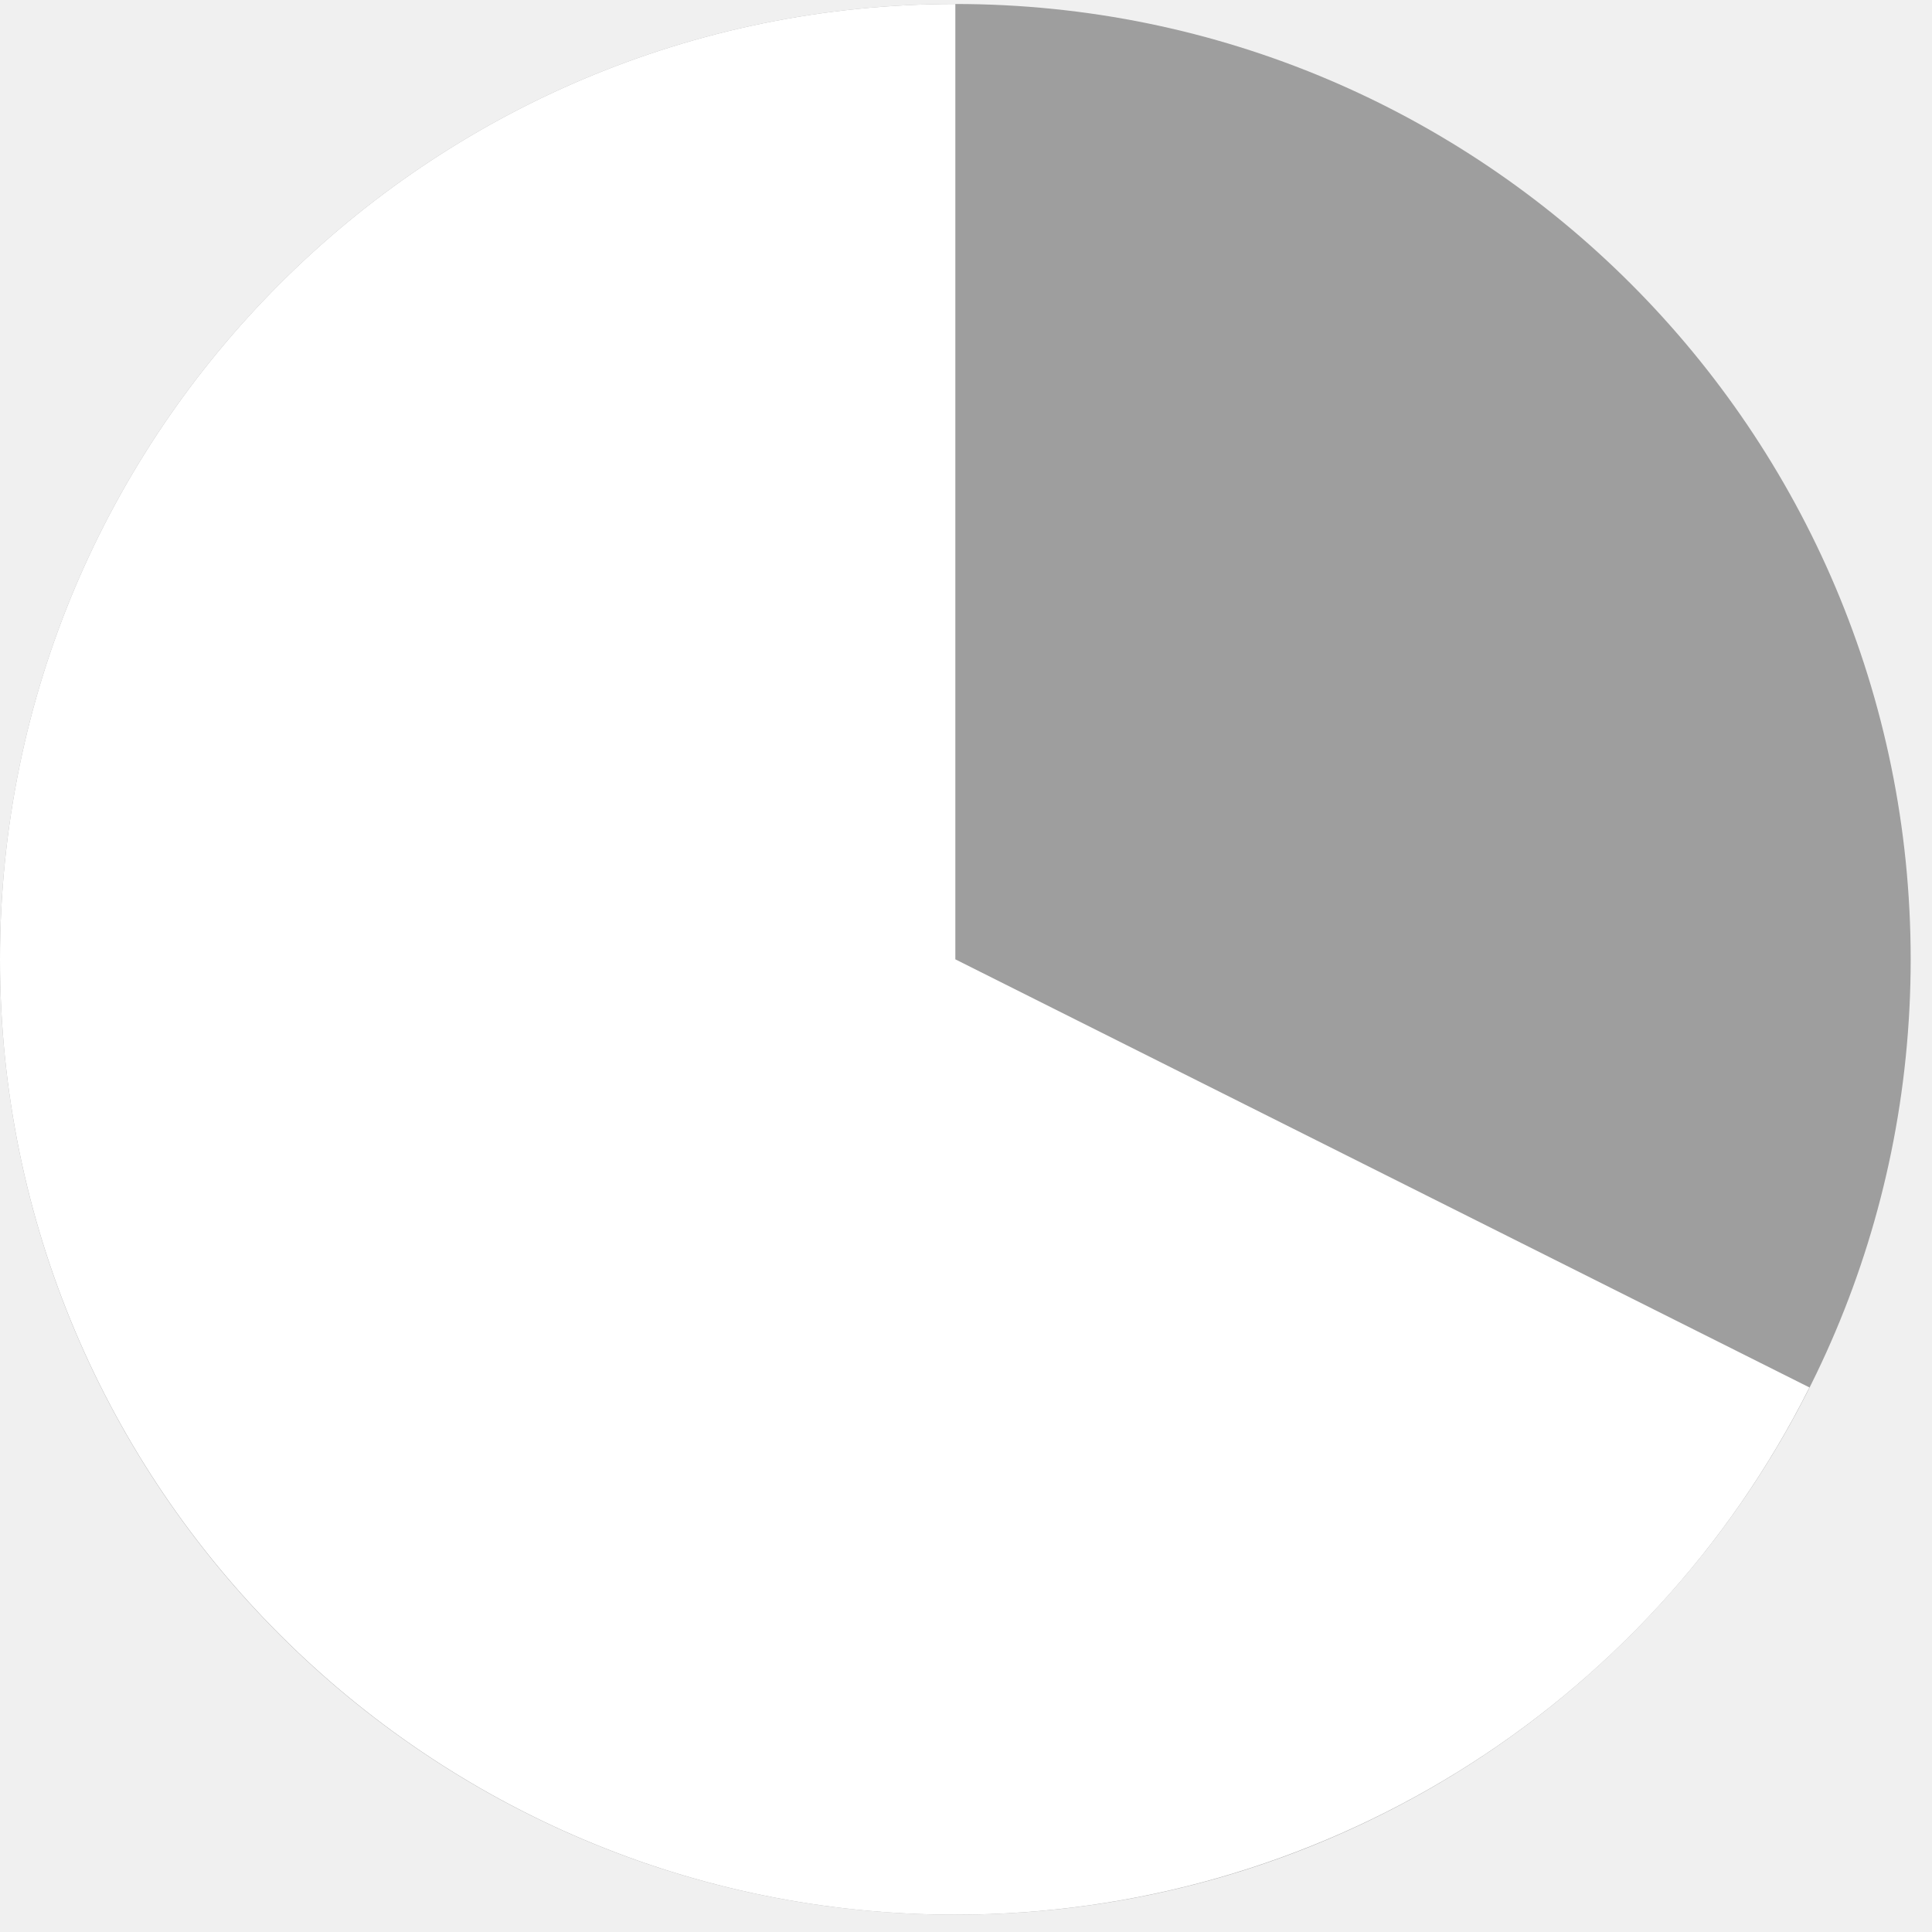
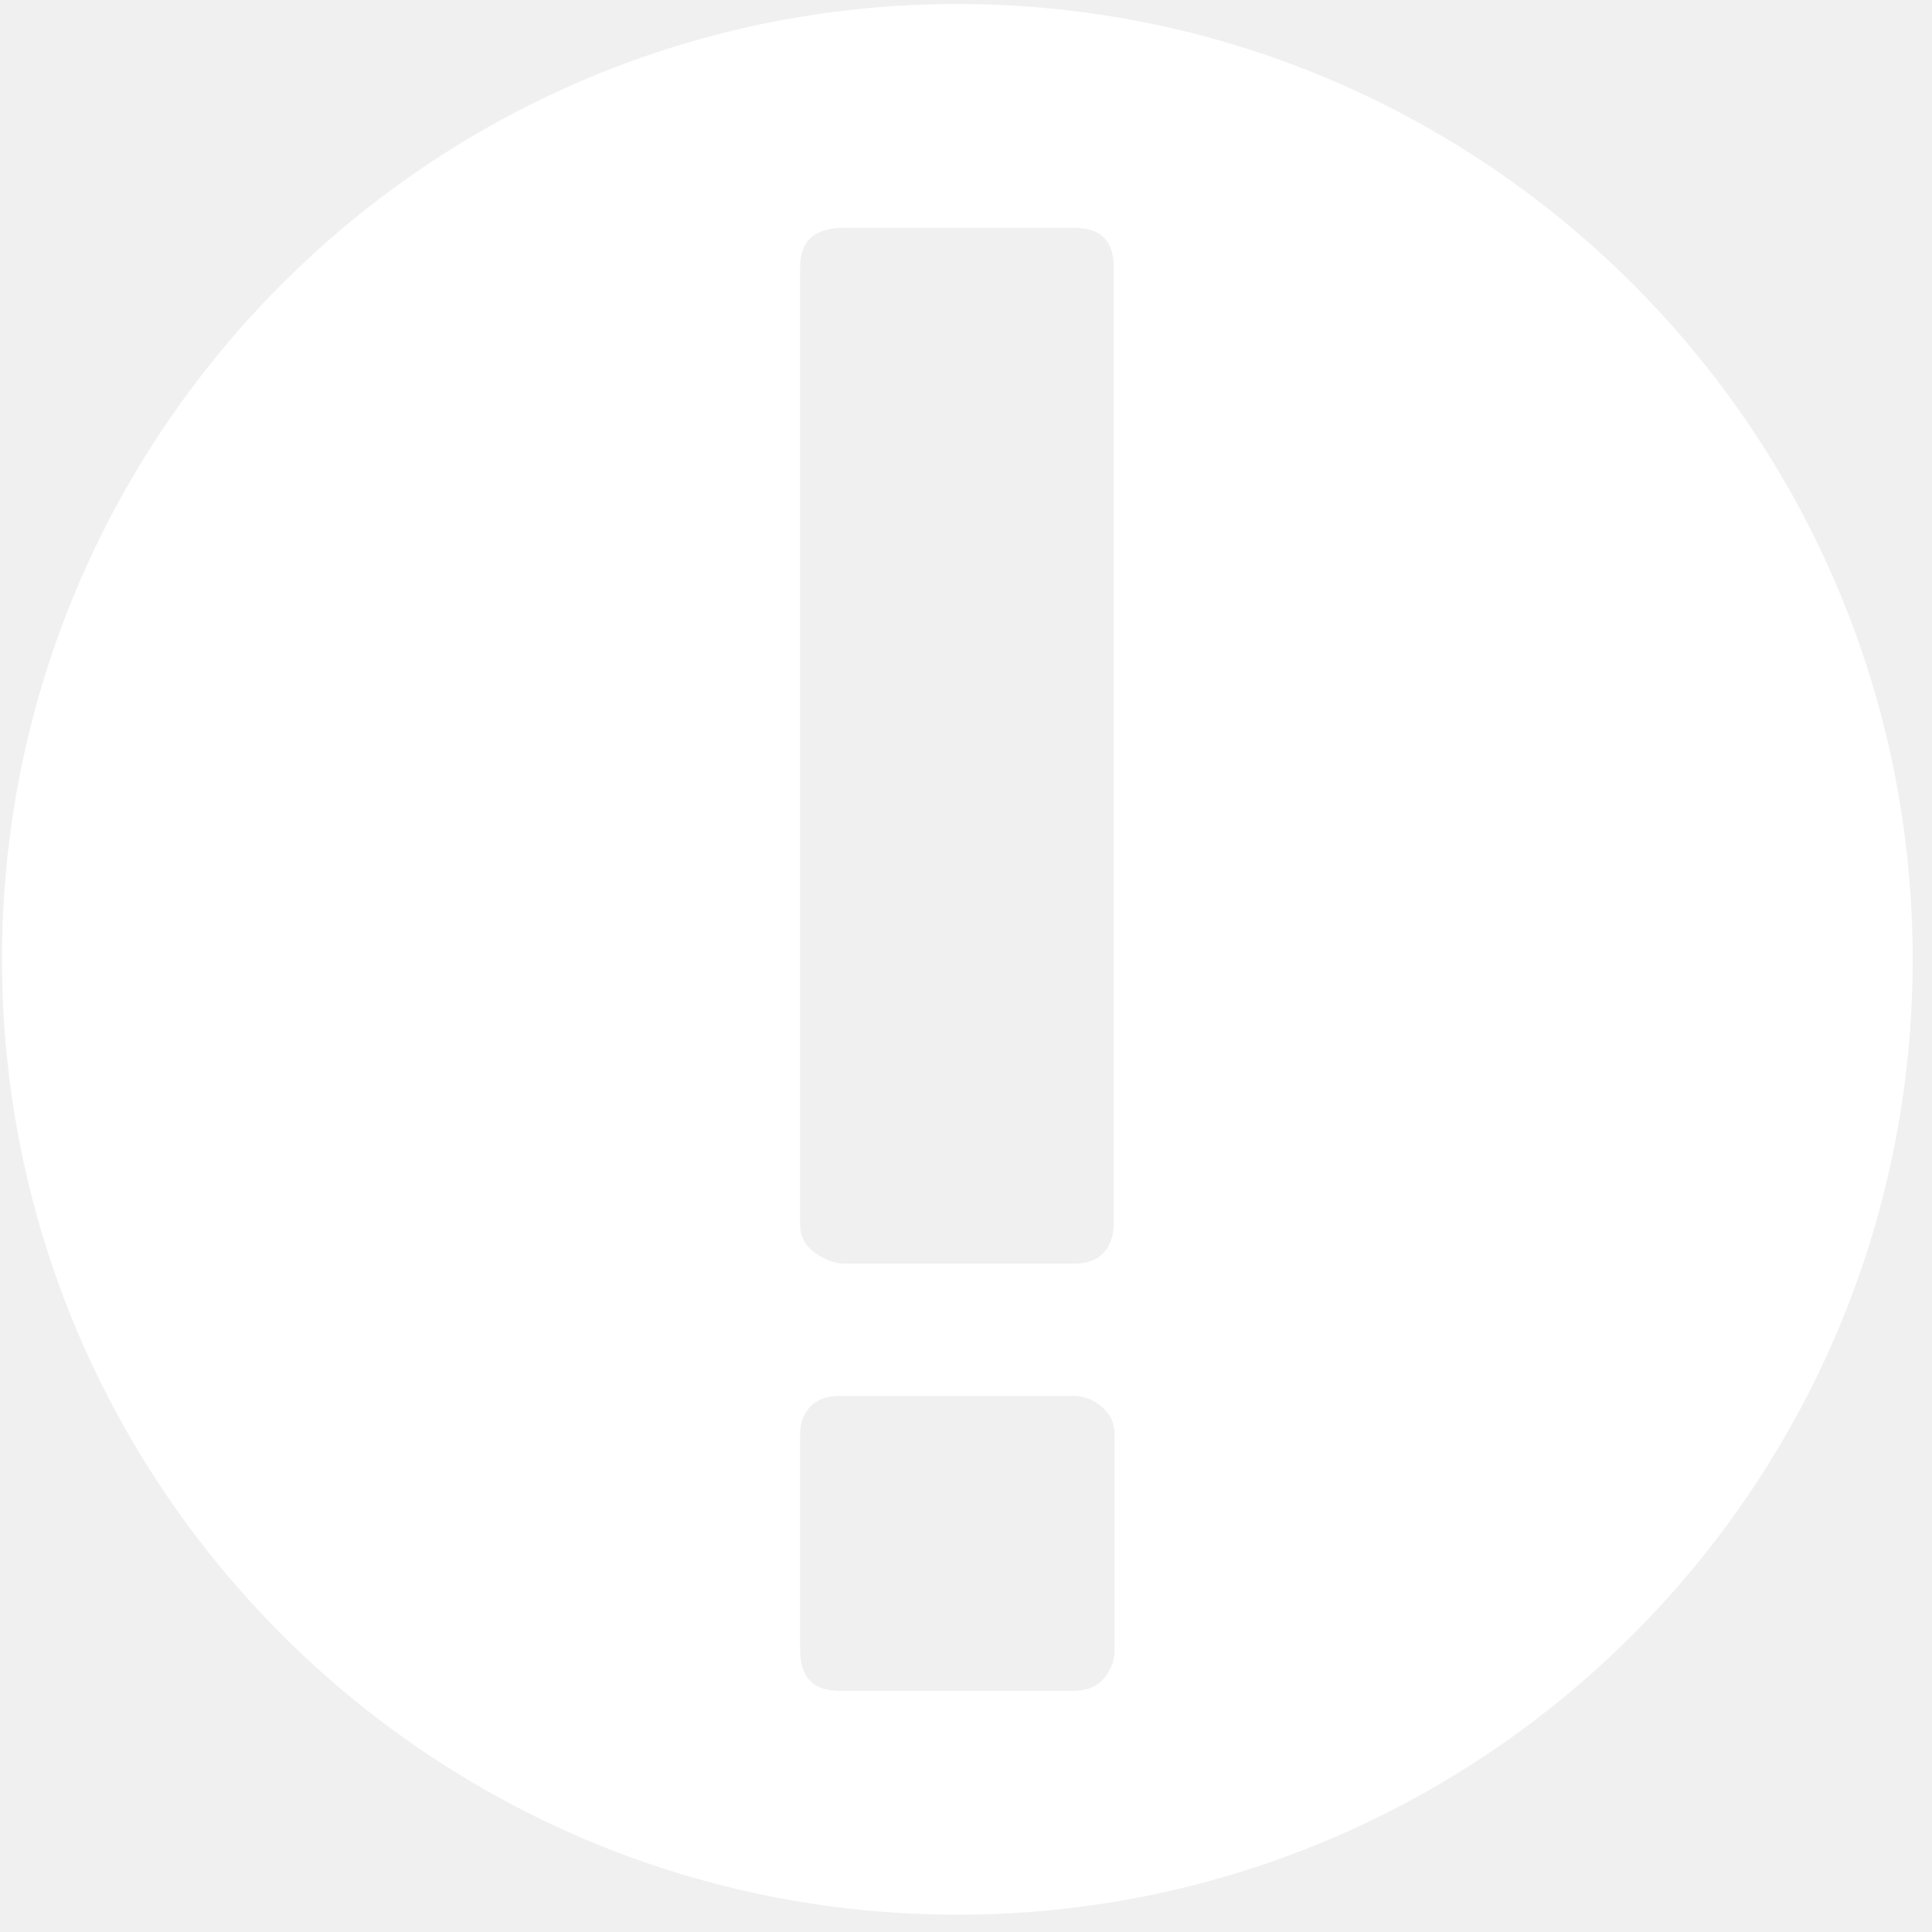
<svg xmlns="http://www.w3.org/2000/svg" width="100%" height="100%" viewBox="0 0 58 58" version="1.1" xml:space="preserve" style="fill-rule:evenodd;clip-rule:evenodd;stroke-linejoin:round;stroke-miterlimit:2;">
  <g id="average">
-     <circle cx="28.68" cy="28.8" r="28.68" style="fill-opacity:0.34;" />
-     <path d="M28.68,0.12c-15.839,0 -28.68,12.84 -28.68,28.68c0,15.829 12.852,28.68 28.68,28.68c10.853,0 20.776,-6.126 25.64,-15.828l-25.64,-12.852l0,-28.68Z" style="fill:#fff;" />
+     <path d="M28.74,0.12c15.829,0 28.68,12.851 28.68,28.68c-0,15.829 -12.851,28.68 -28.68,28.68c-15.829,0 -28.68,-12.851 -28.68,-28.68c-0,-15.829 12.851,-28.68 28.68,-28.68Zm-4.72,42.96c-0,-0.356 0.102,-0.64 0.307,-0.853c0.204,-0.214 0.493,-0.32 0.866,-0.32l7.04,-0c0.303,-0 0.583,0.106 0.84,0.32c0.258,0.213 0.387,0.497 0.387,0.853l-0,6.453c-0,0.32 -0.107,0.605 -0.32,0.854c-0.213,0.249 -0.516,0.373 -0.907,0.373l-7.04,0c-0.782,0 -1.173,-0.409 -1.173,-1.227l-0,-6.453Zm-0,-35.067c-0,-0.782 0.436,-1.173 1.307,-1.173l6.933,0c0.782,0 1.173,0.391 1.173,1.173l0,28.747c0,0.338 -0.097,0.618 -0.293,0.84c-0.196,0.222 -0.489,0.333 -0.88,0.333l-6.933,0c-0.267,0 -0.551,-0.106 -0.854,-0.32c-0.302,-0.213 -0.453,-0.497 -0.453,-0.853l-0,-28.747Z" style="fill:#fff;" />
  </g>
</svg>
